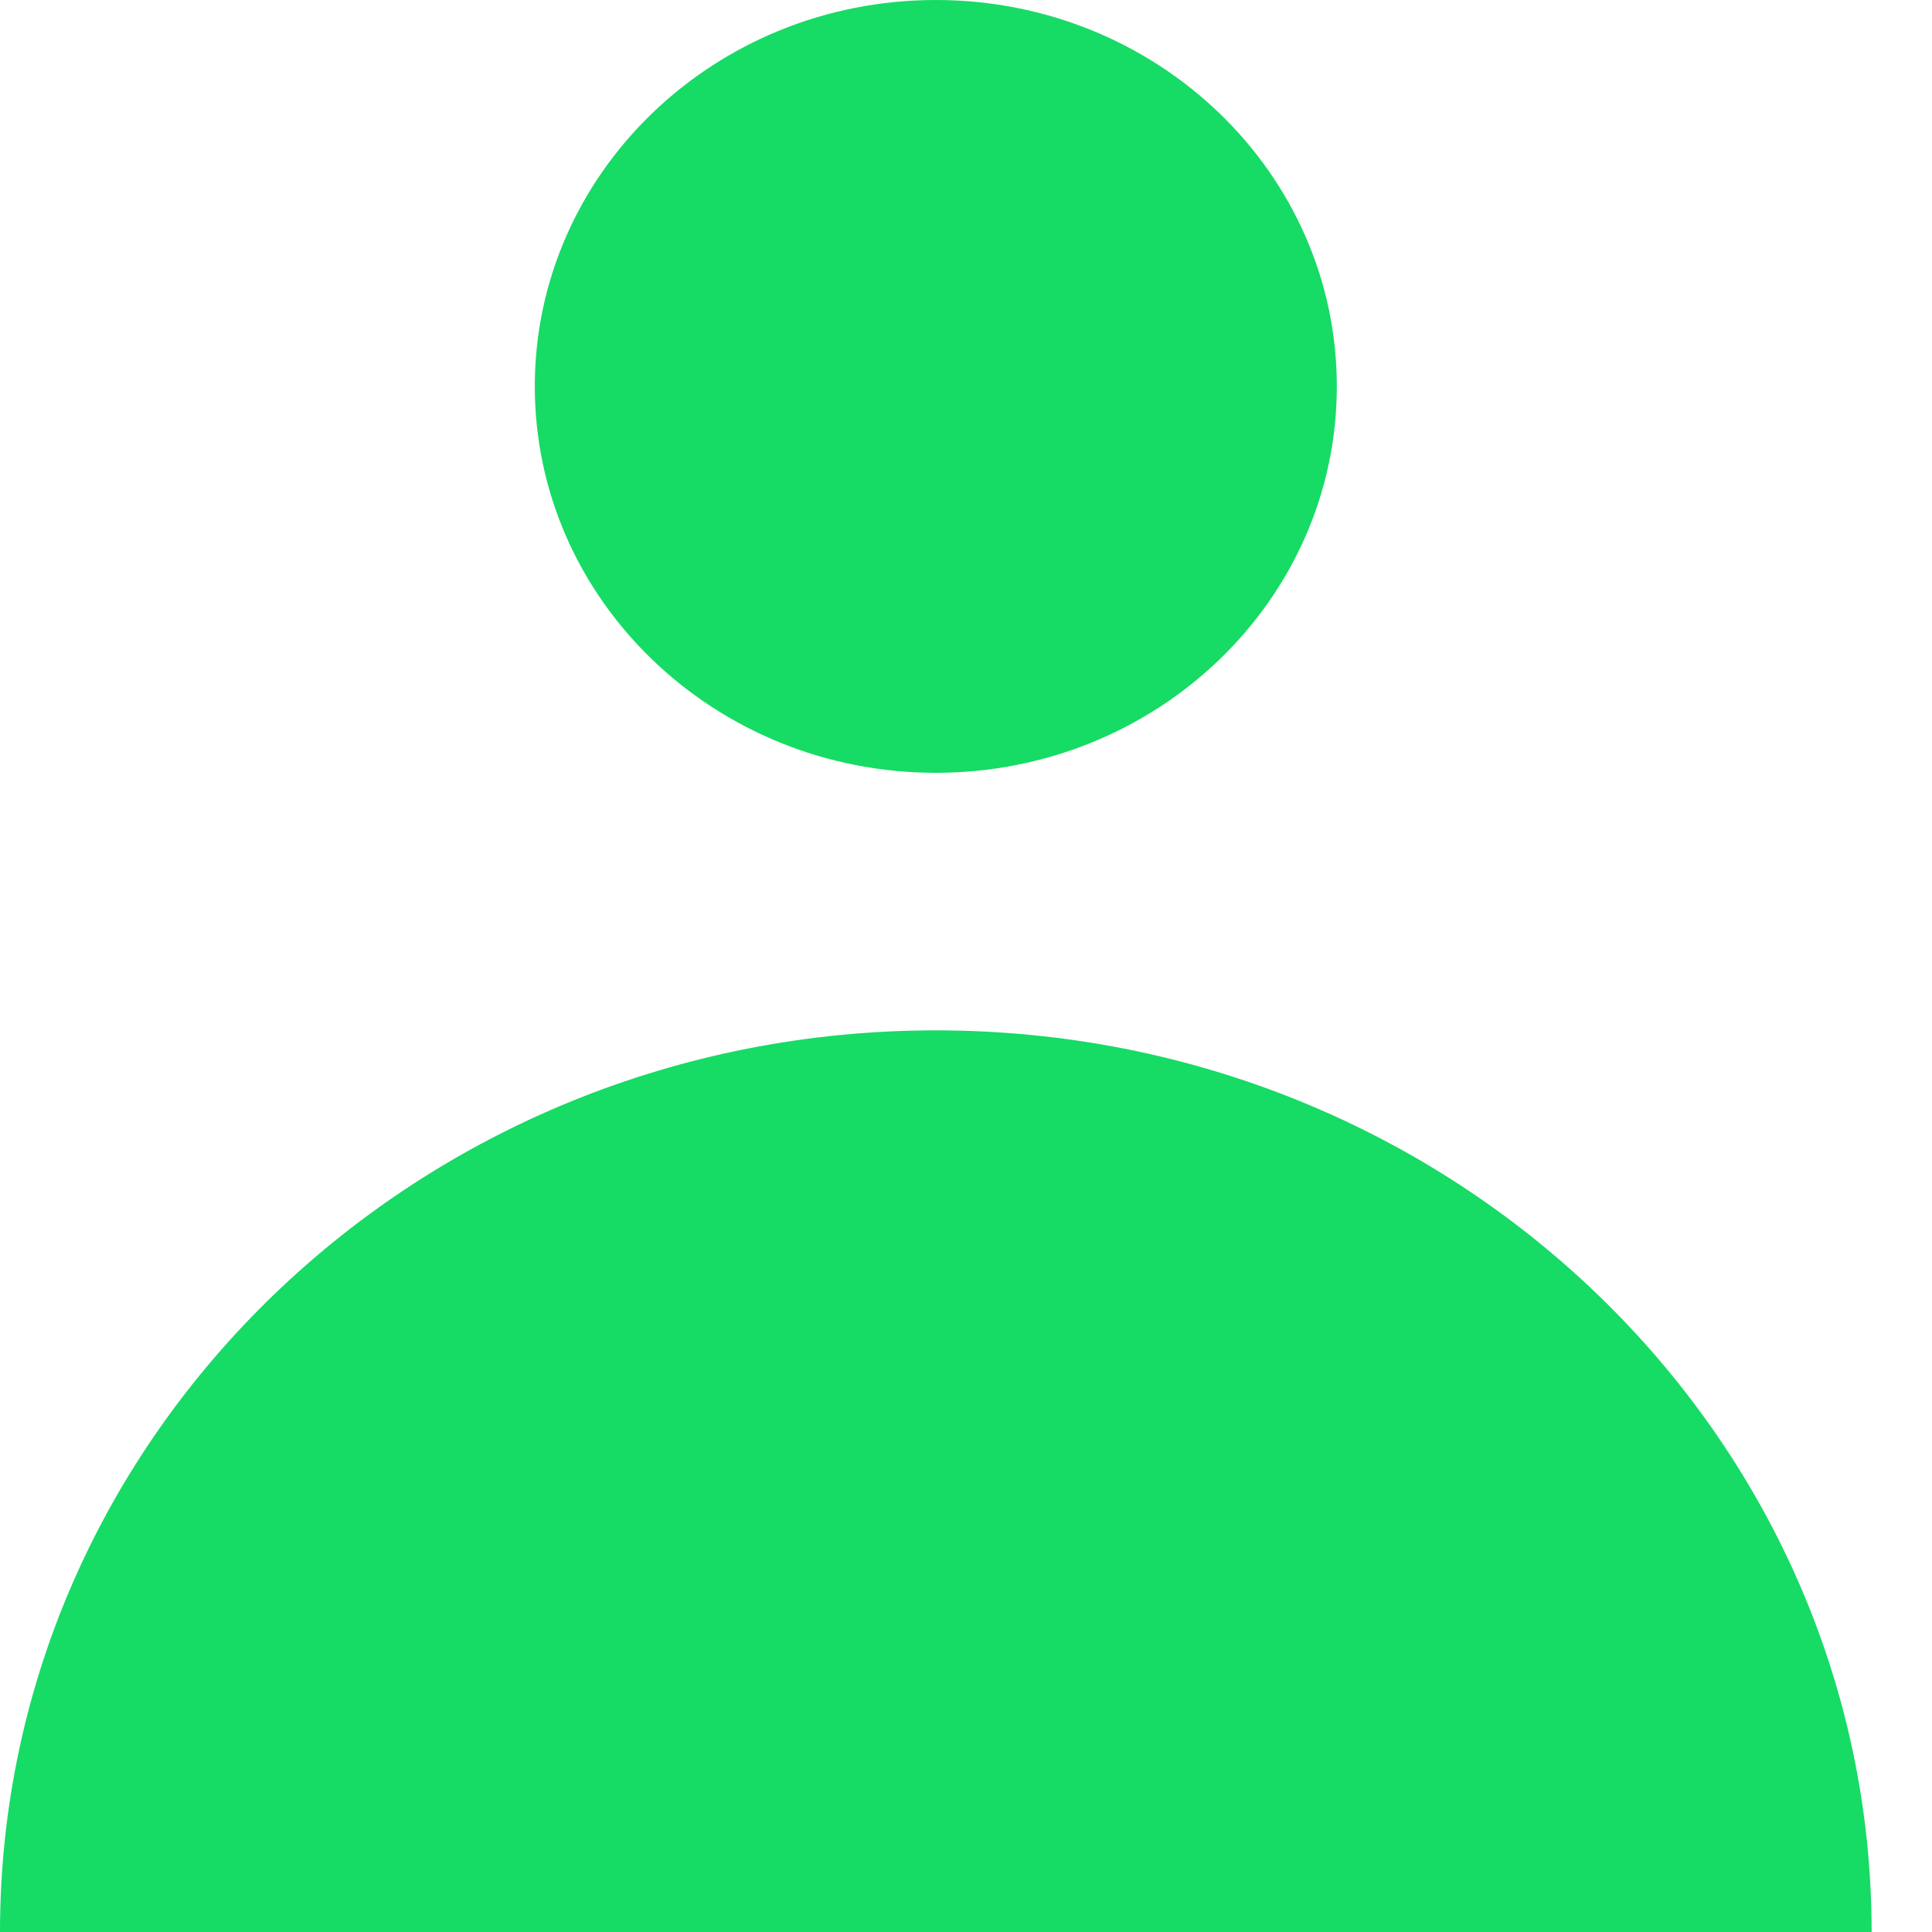
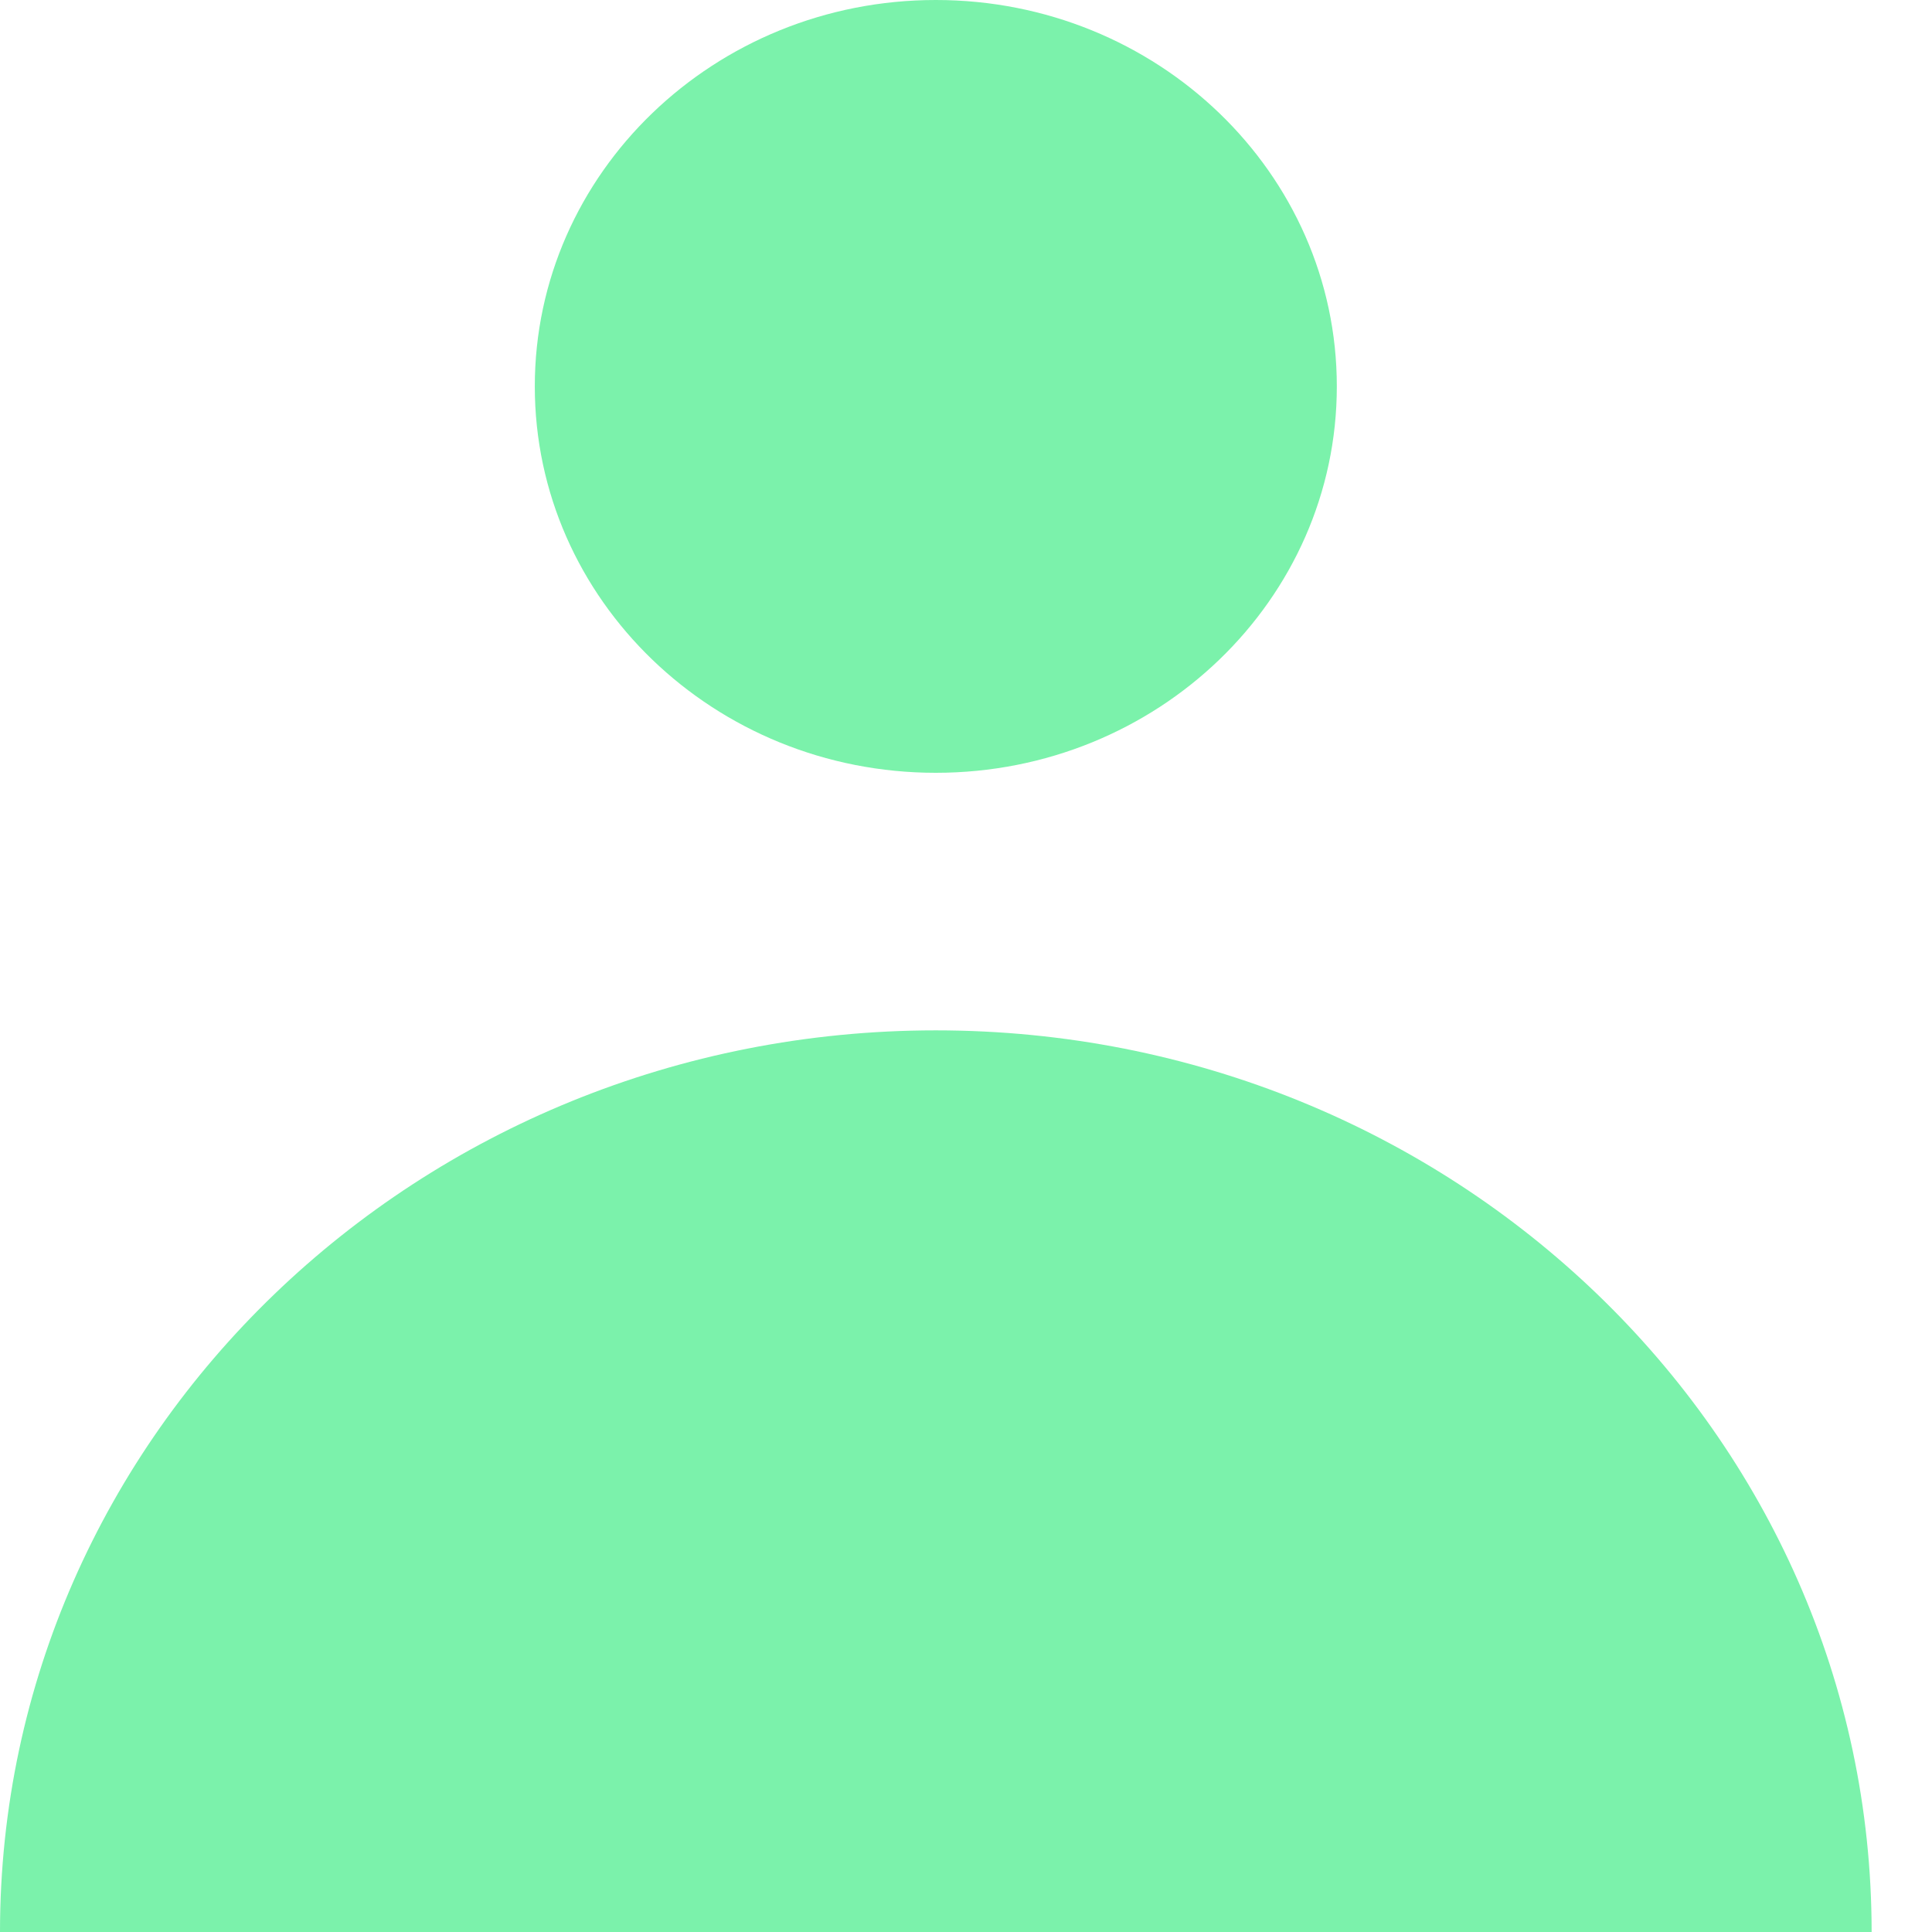
<svg xmlns="http://www.w3.org/2000/svg" width="16" height="16" viewBox="0 0 16 16" fill="none">
-   <path fill-rule="evenodd" clip-rule="evenodd" d="M7.75 6.4C9.584 6.4 11.071 4.967 11.071 3.2C11.071 1.433 9.584 0 7.75 0C5.916 0 4.429 1.433 4.429 3.2C4.429 4.967 5.916 6.4 7.75 6.4ZM0 16C0 11.876 3.47 8.533 7.75 8.533C12.03 8.533 15.5 11.876 15.5 16H0Z" fill="#16DB65" />
+   <path fill-rule="evenodd" clip-rule="evenodd" d="M7.75 6.4C9.584 6.4 11.071 4.967 11.071 3.2C11.071 1.433 9.584 0 7.75 0C5.916 0 4.429 1.433 4.429 3.2C4.429 4.967 5.916 6.4 7.75 6.4ZM0 16C0 11.876 3.47 8.533 7.75 8.533C12.03 8.533 15.5 11.876 15.5 16H0Z" fill="#7BF2AB" />
</svg>
